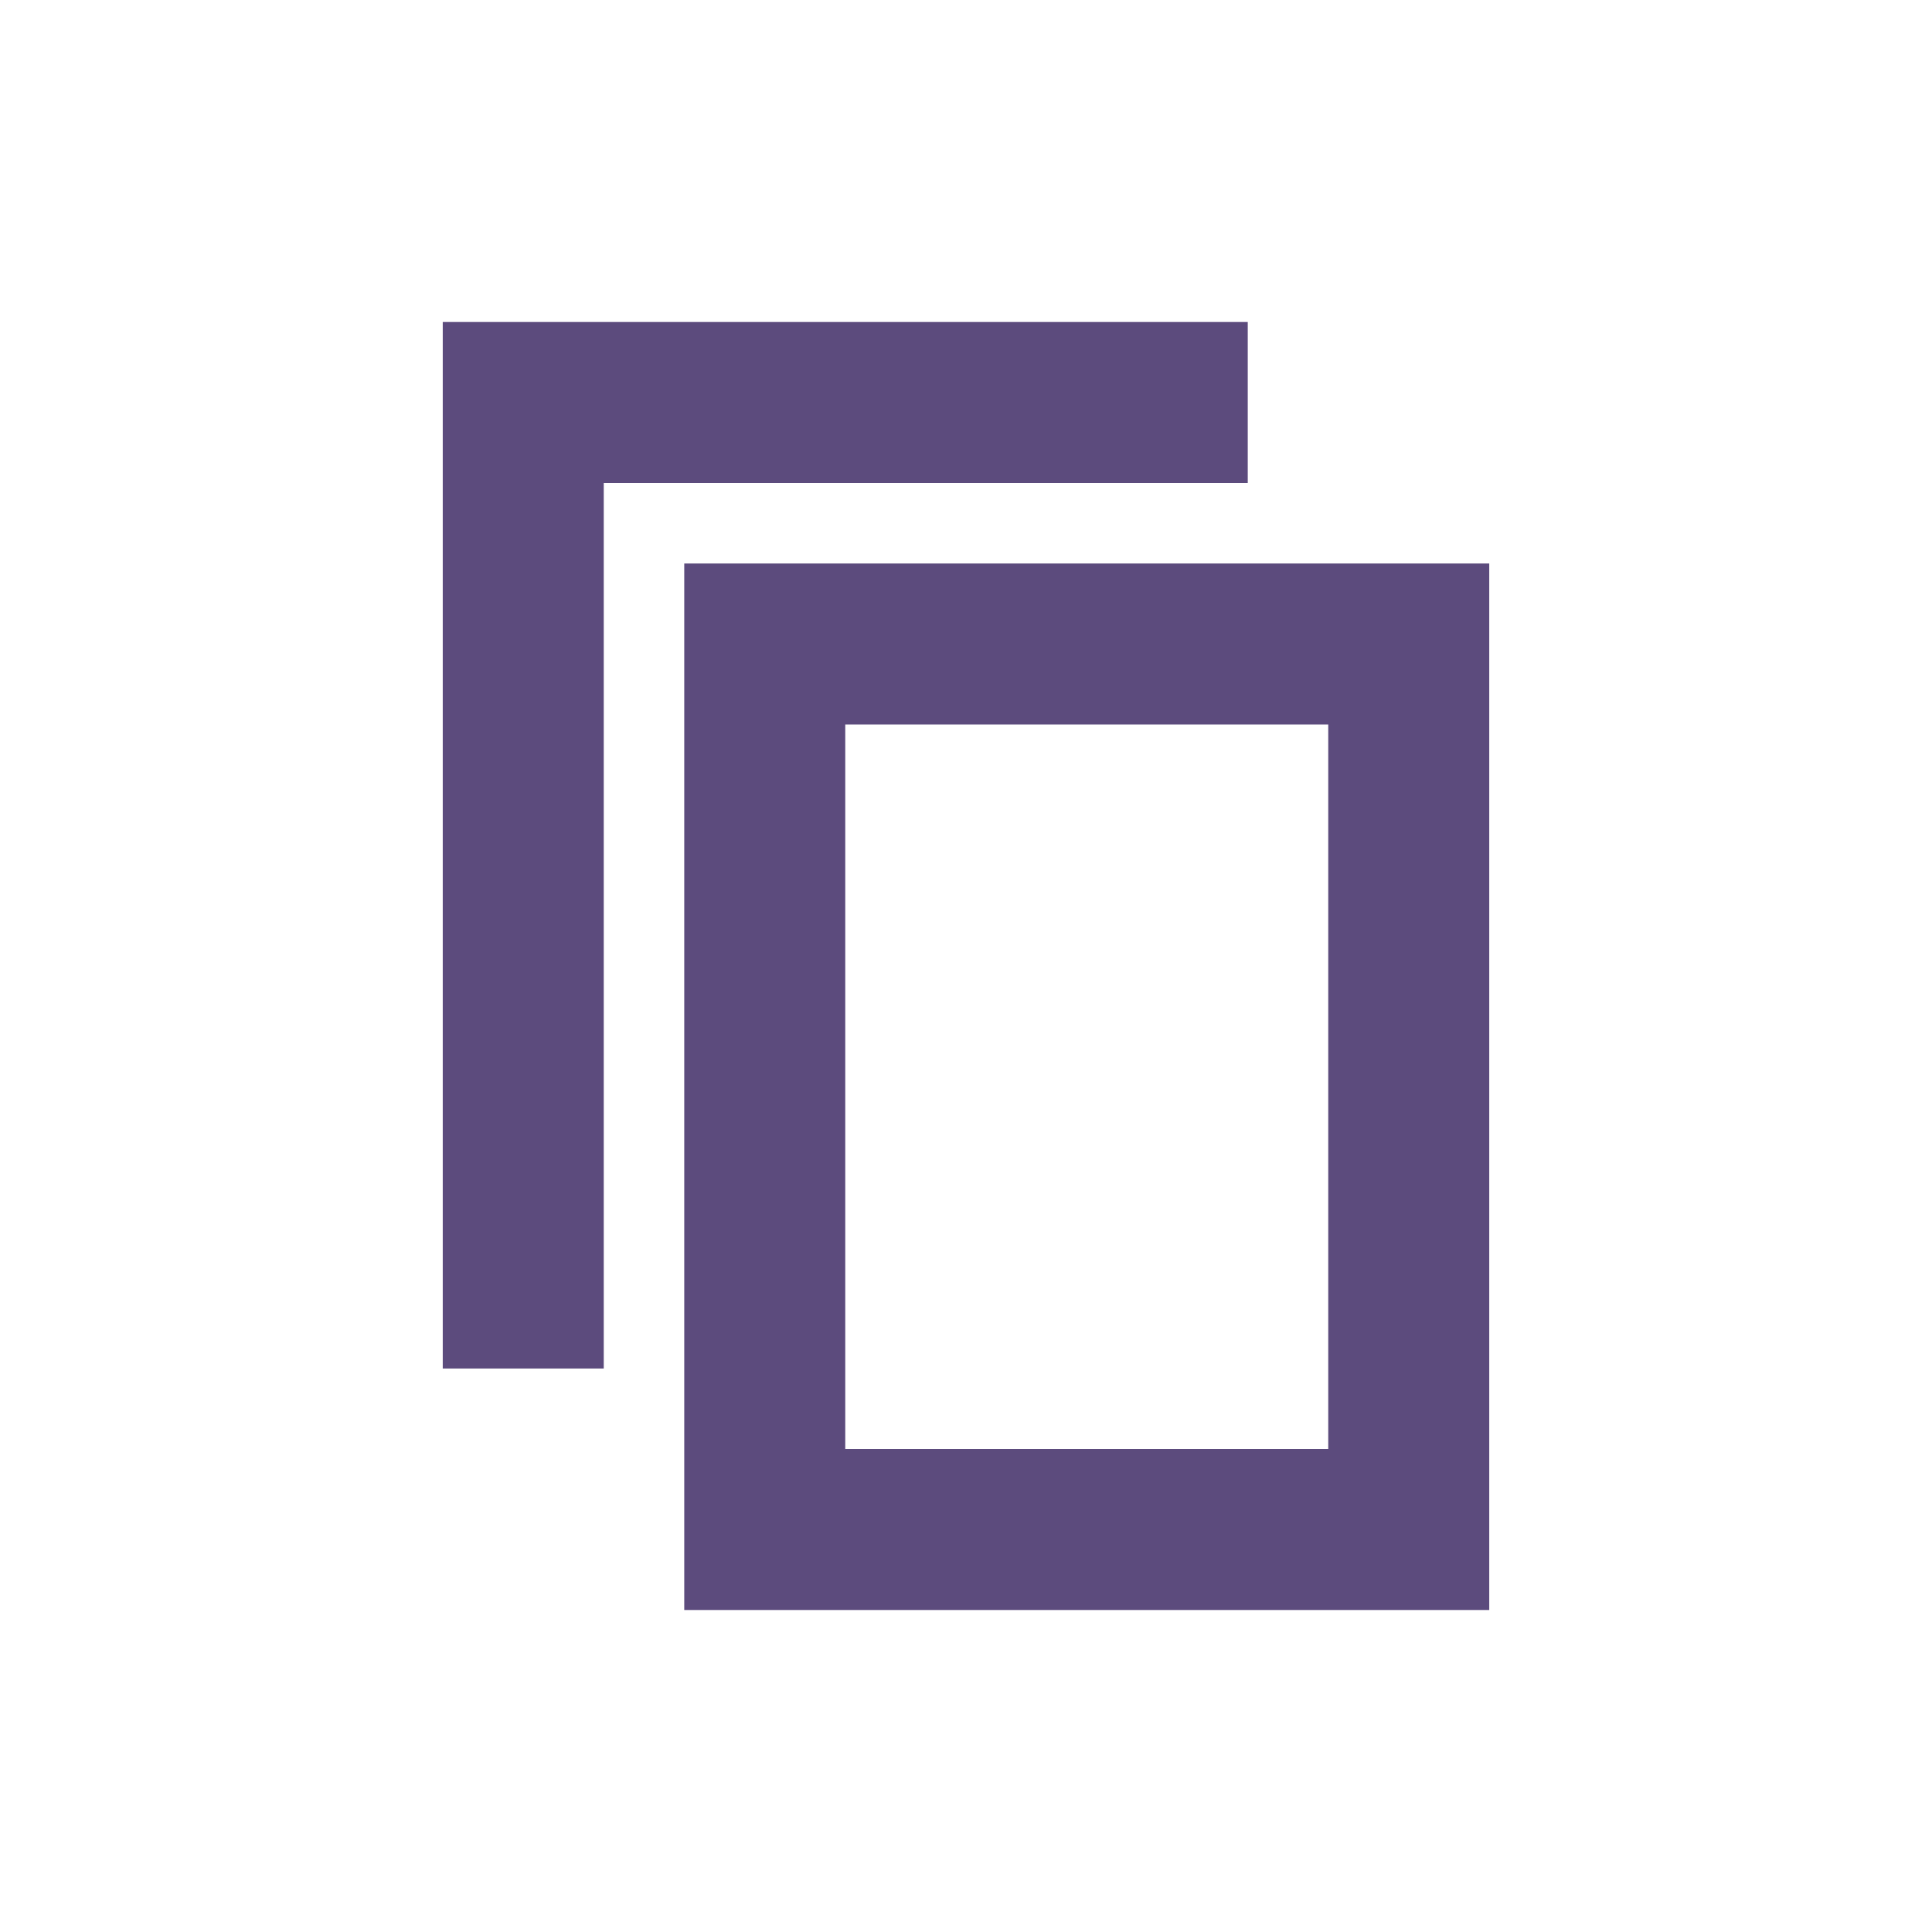
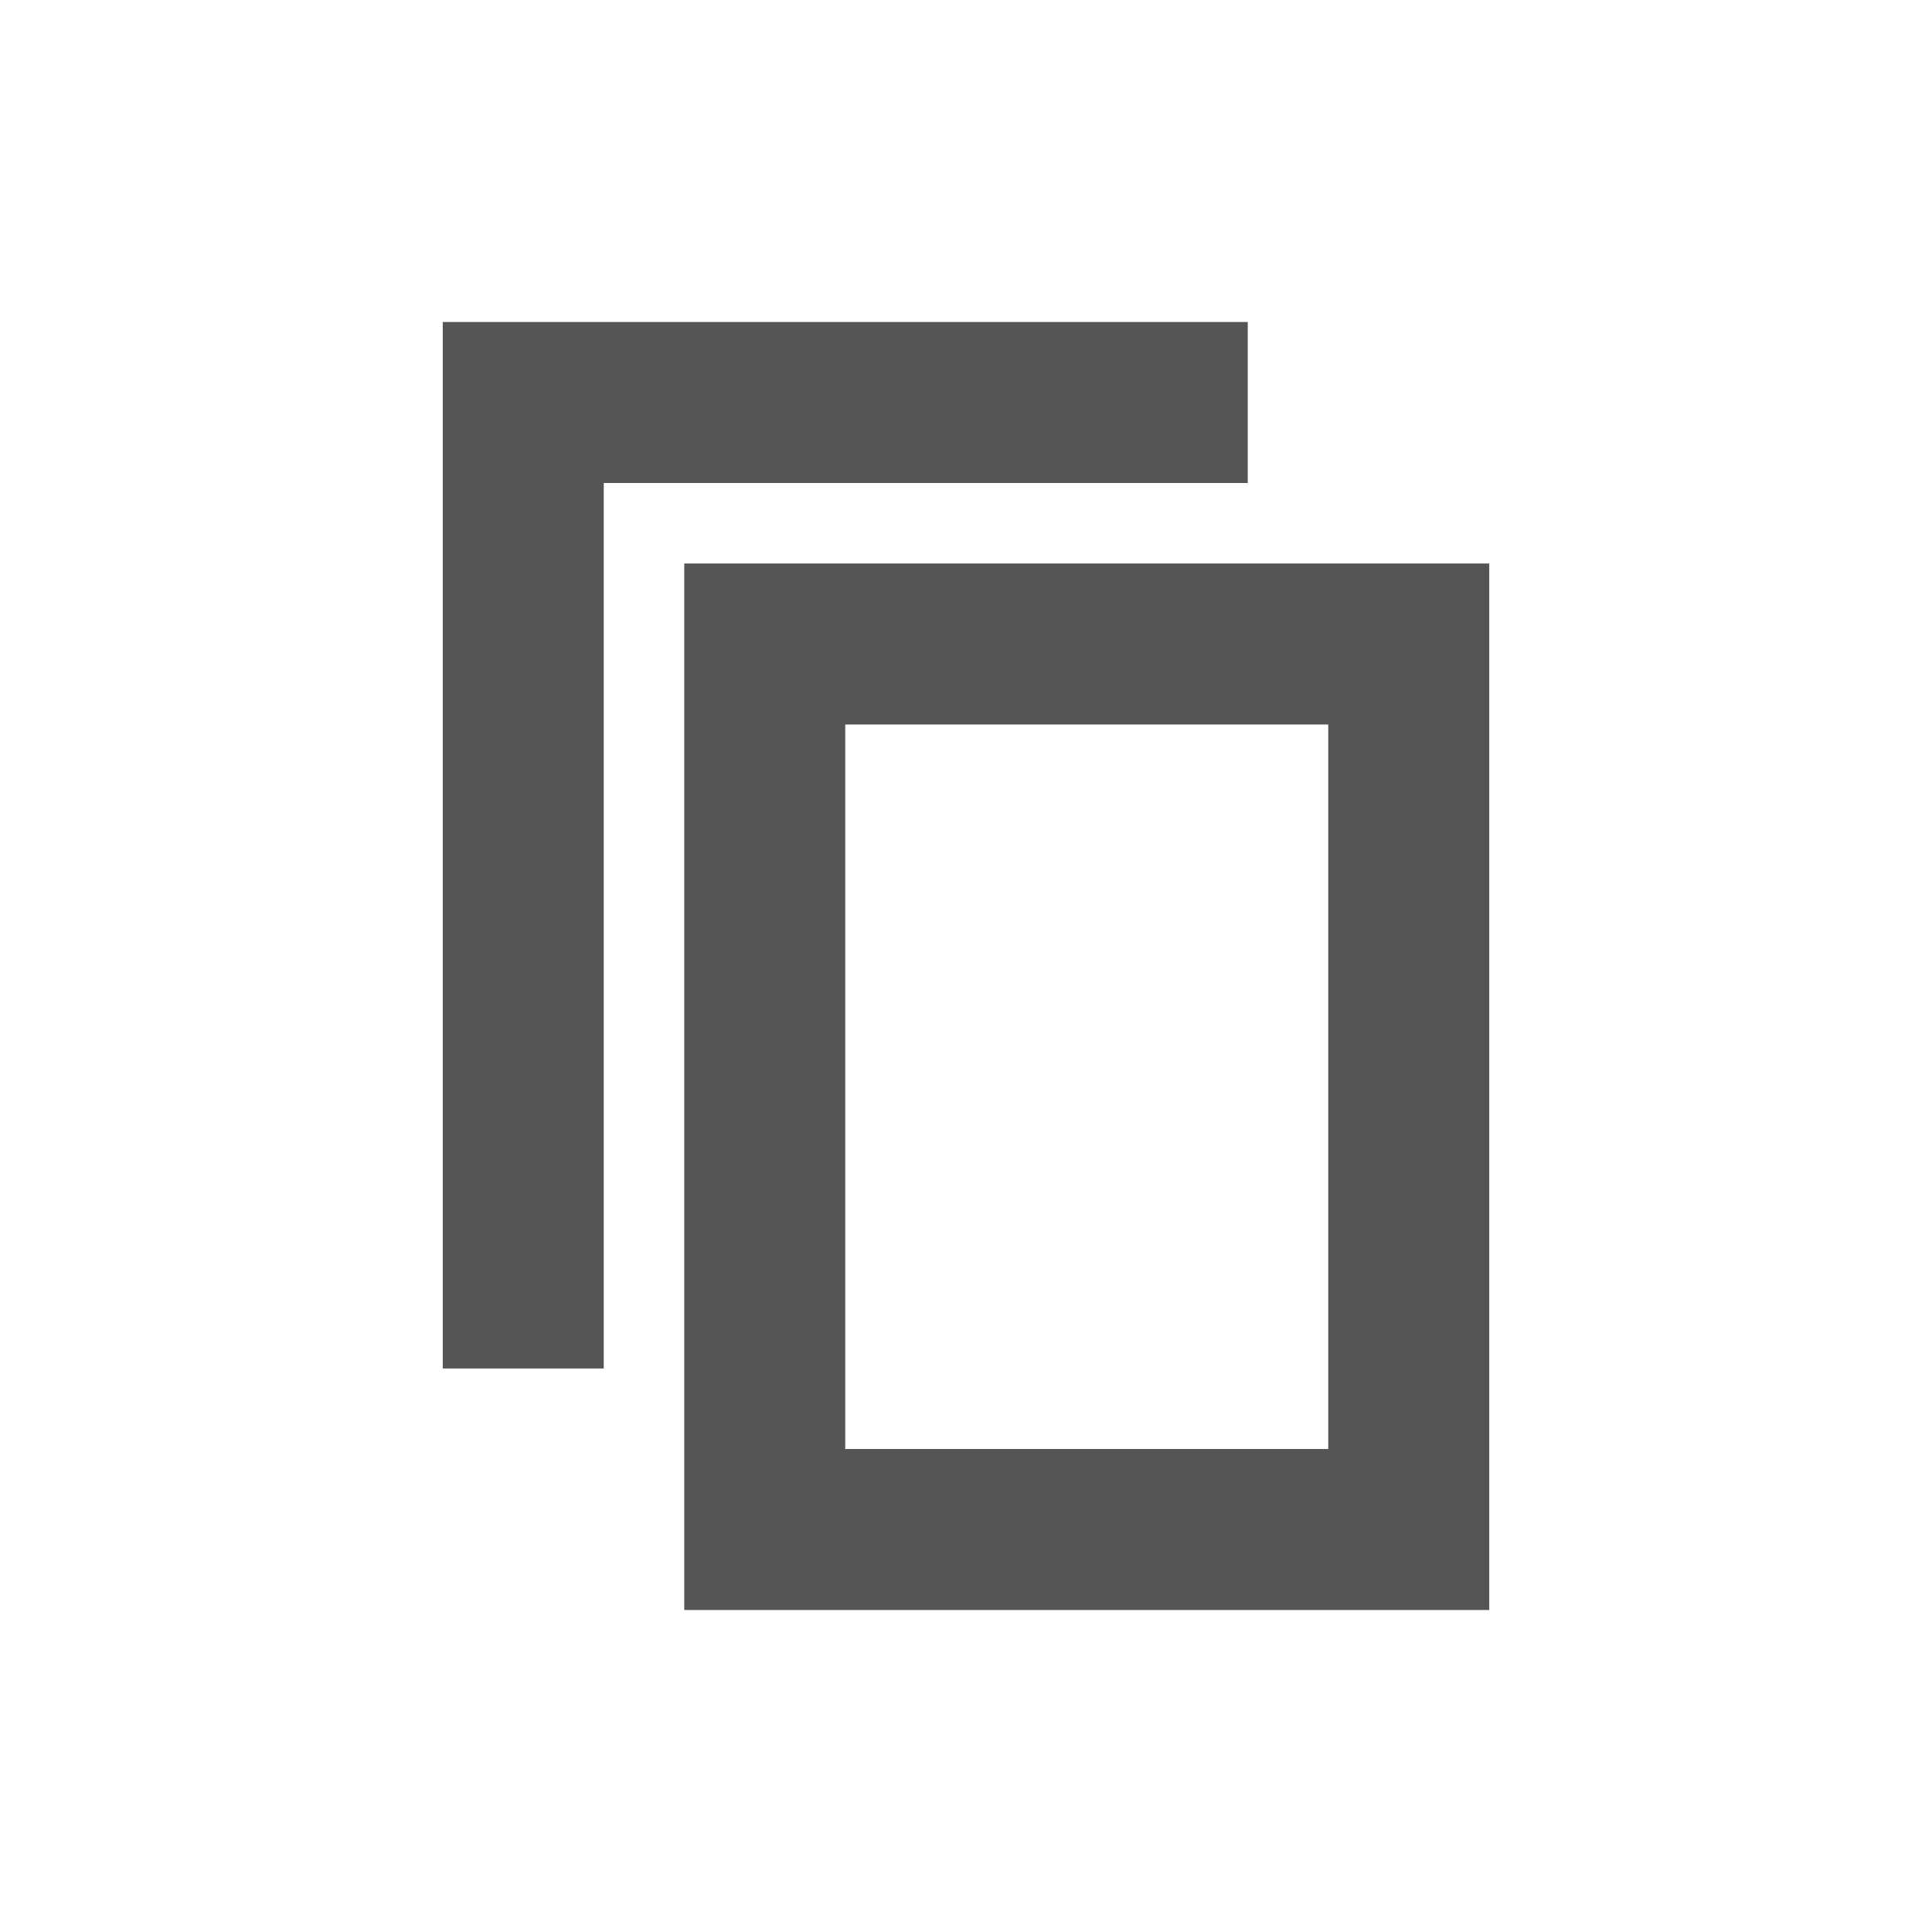
<svg xmlns="http://www.w3.org/2000/svg" width="24px" height="24px" viewBox="0 0 24 24" version="1.1">
  <g id="Artboard" stroke="none" stroke-width="1" fill="none" fill-rule="evenodd">
    <g id="ic-copy" transform="translate(2, 2)">
-       <g id="Group_8993" transform="translate(3, 2)" fill="#5C4B7D" fill-rule="nonzero">
+       <g id="Group_8993" transform="translate(3, 2)" fill="#555555" fill-rule="nonzero">
        <polygon id="Path_18959" points="2.5 13 0.5 13 0.5 0 10.5 0 10.5 2 2.5 2" />
      </g>
      <polygon id="Rectangle_4640" points="0 0 20 0 20 20 0 20" />
-       <g id="Group_8994" transform="translate(6, 5)" fill="#5C4B7D" fill-rule="nonzero">
+       <g id="Group_8994" transform="translate(6, 5)" fill="#555555" fill-rule="nonzero">
        <path d="M10.5,13 L0.5,13 L0.5,0 L10.5,0 L10.5,13 Z M2.5,11 L8.5,11 L8.5,2 L2.5,2 L2.5,11 Z" id="Path_18960" />
      </g>
    </g>
  </g>
</svg>
